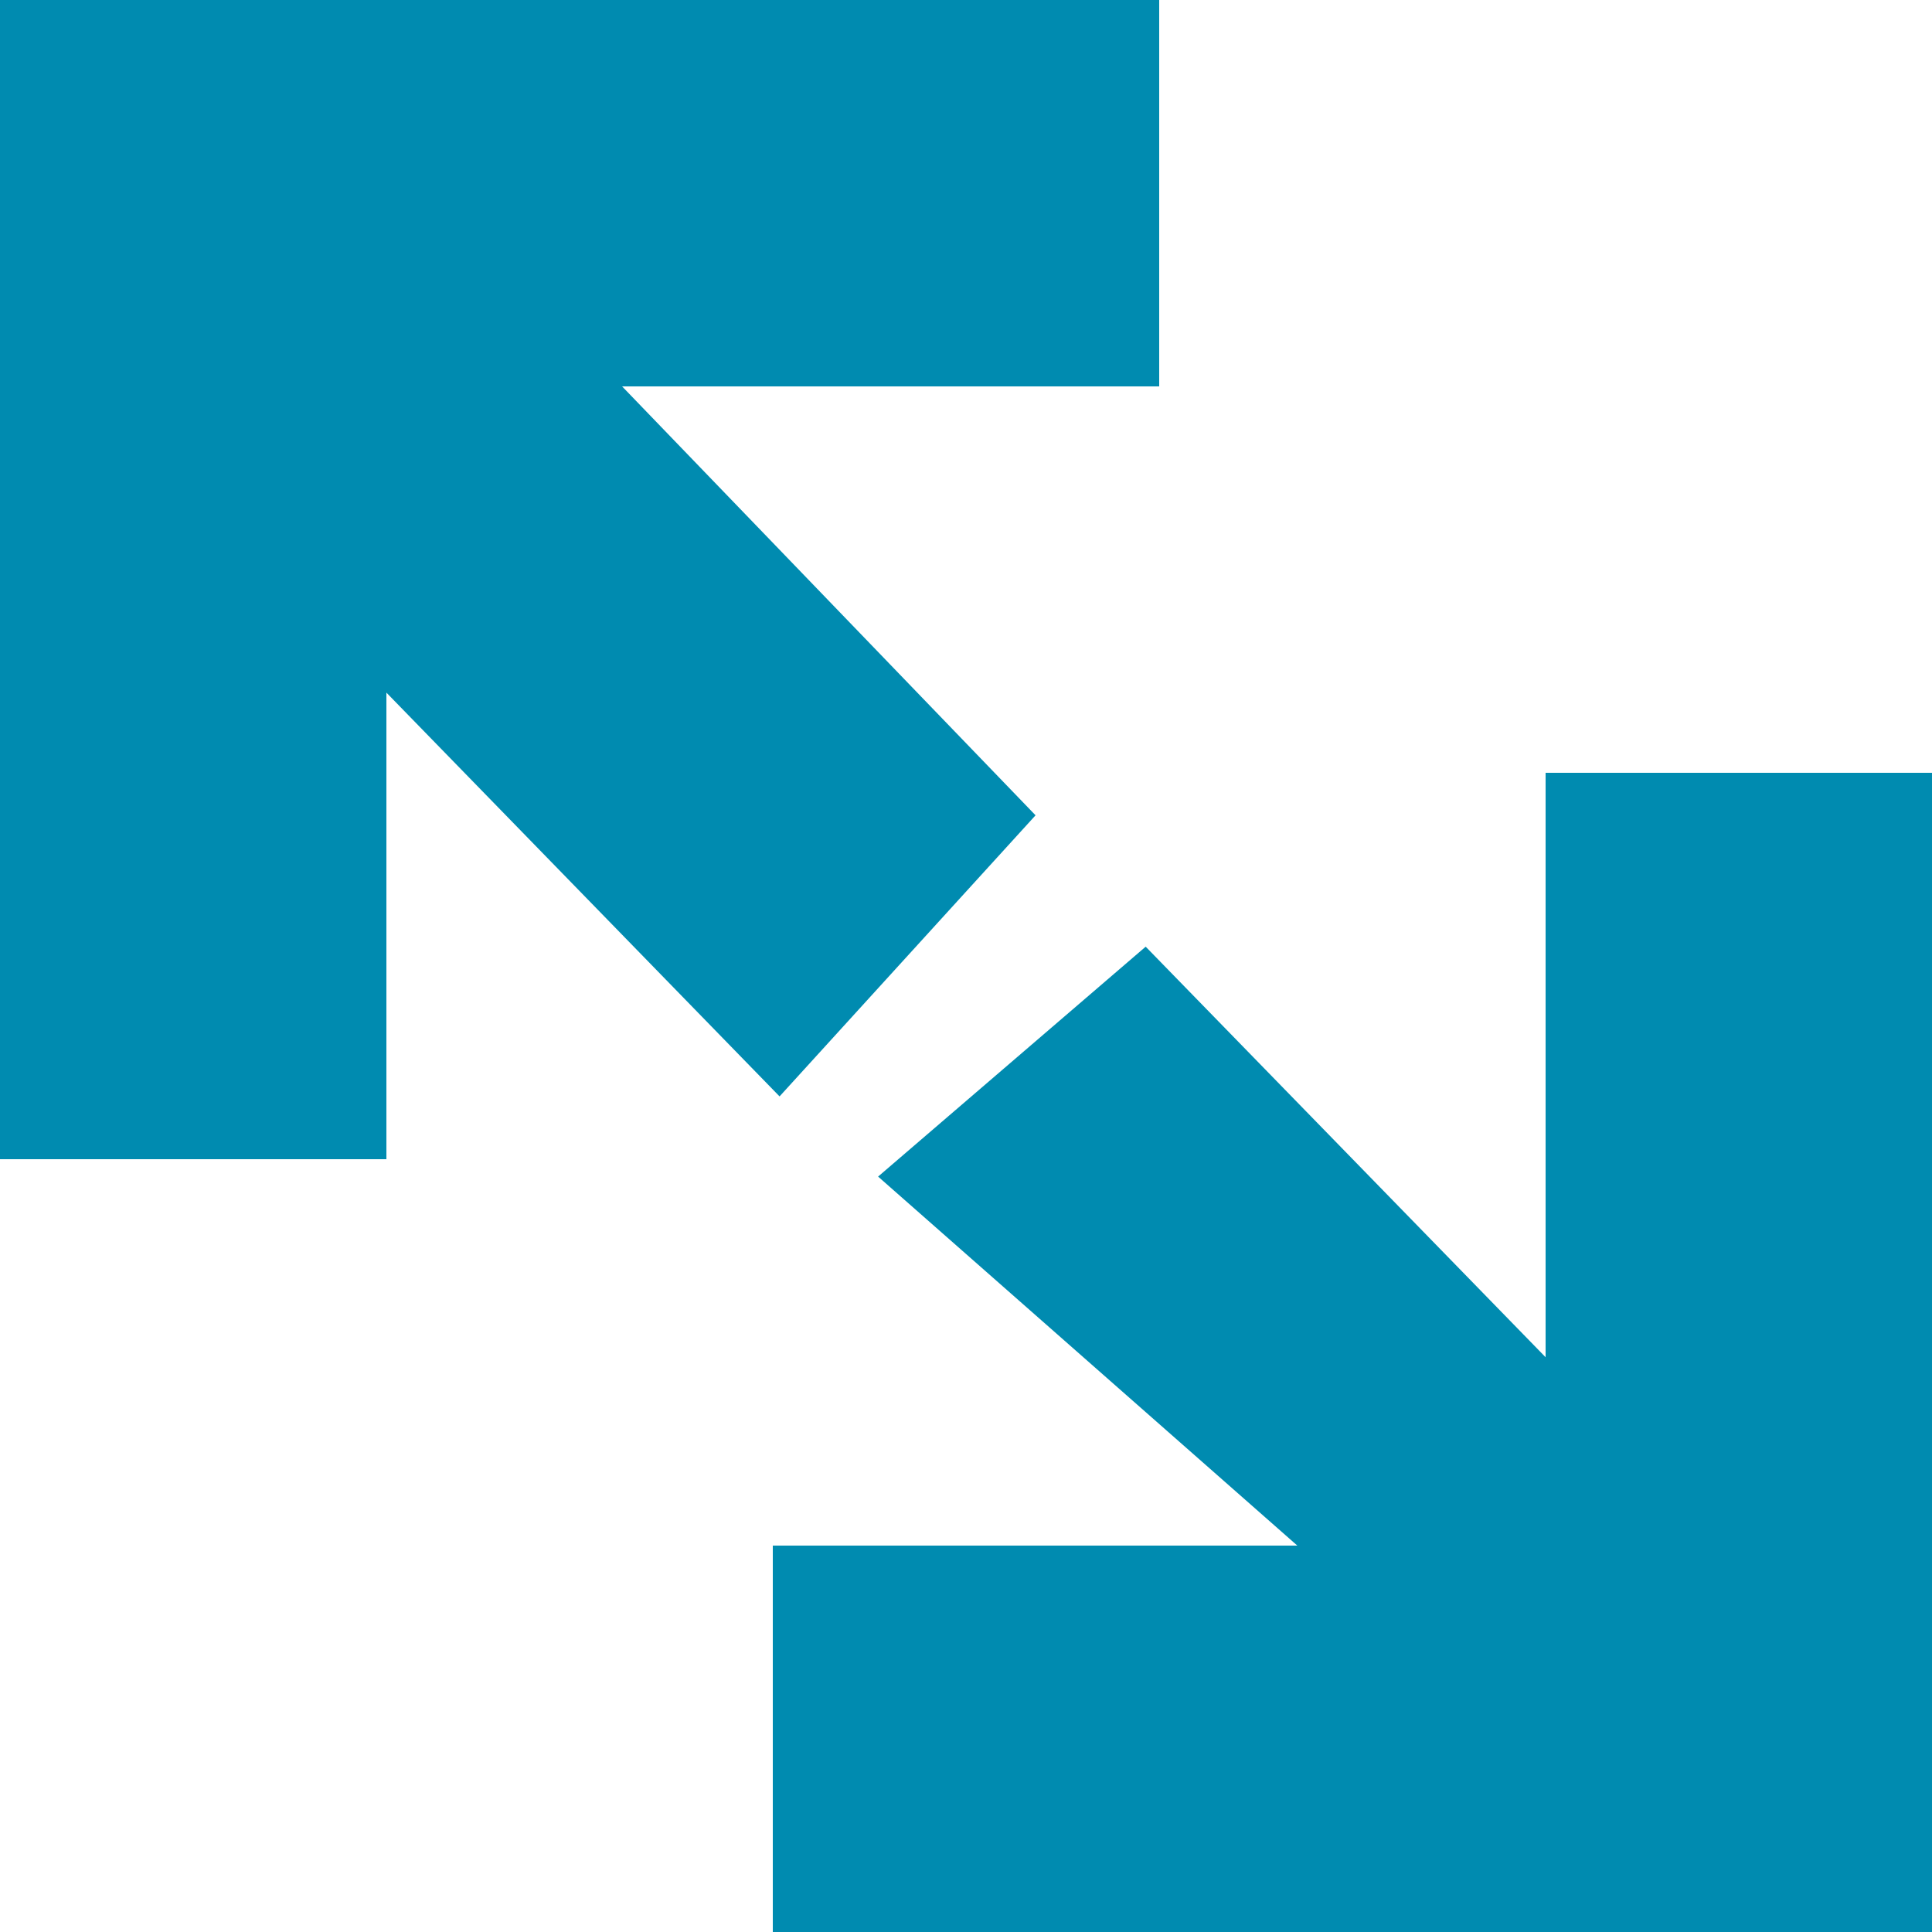
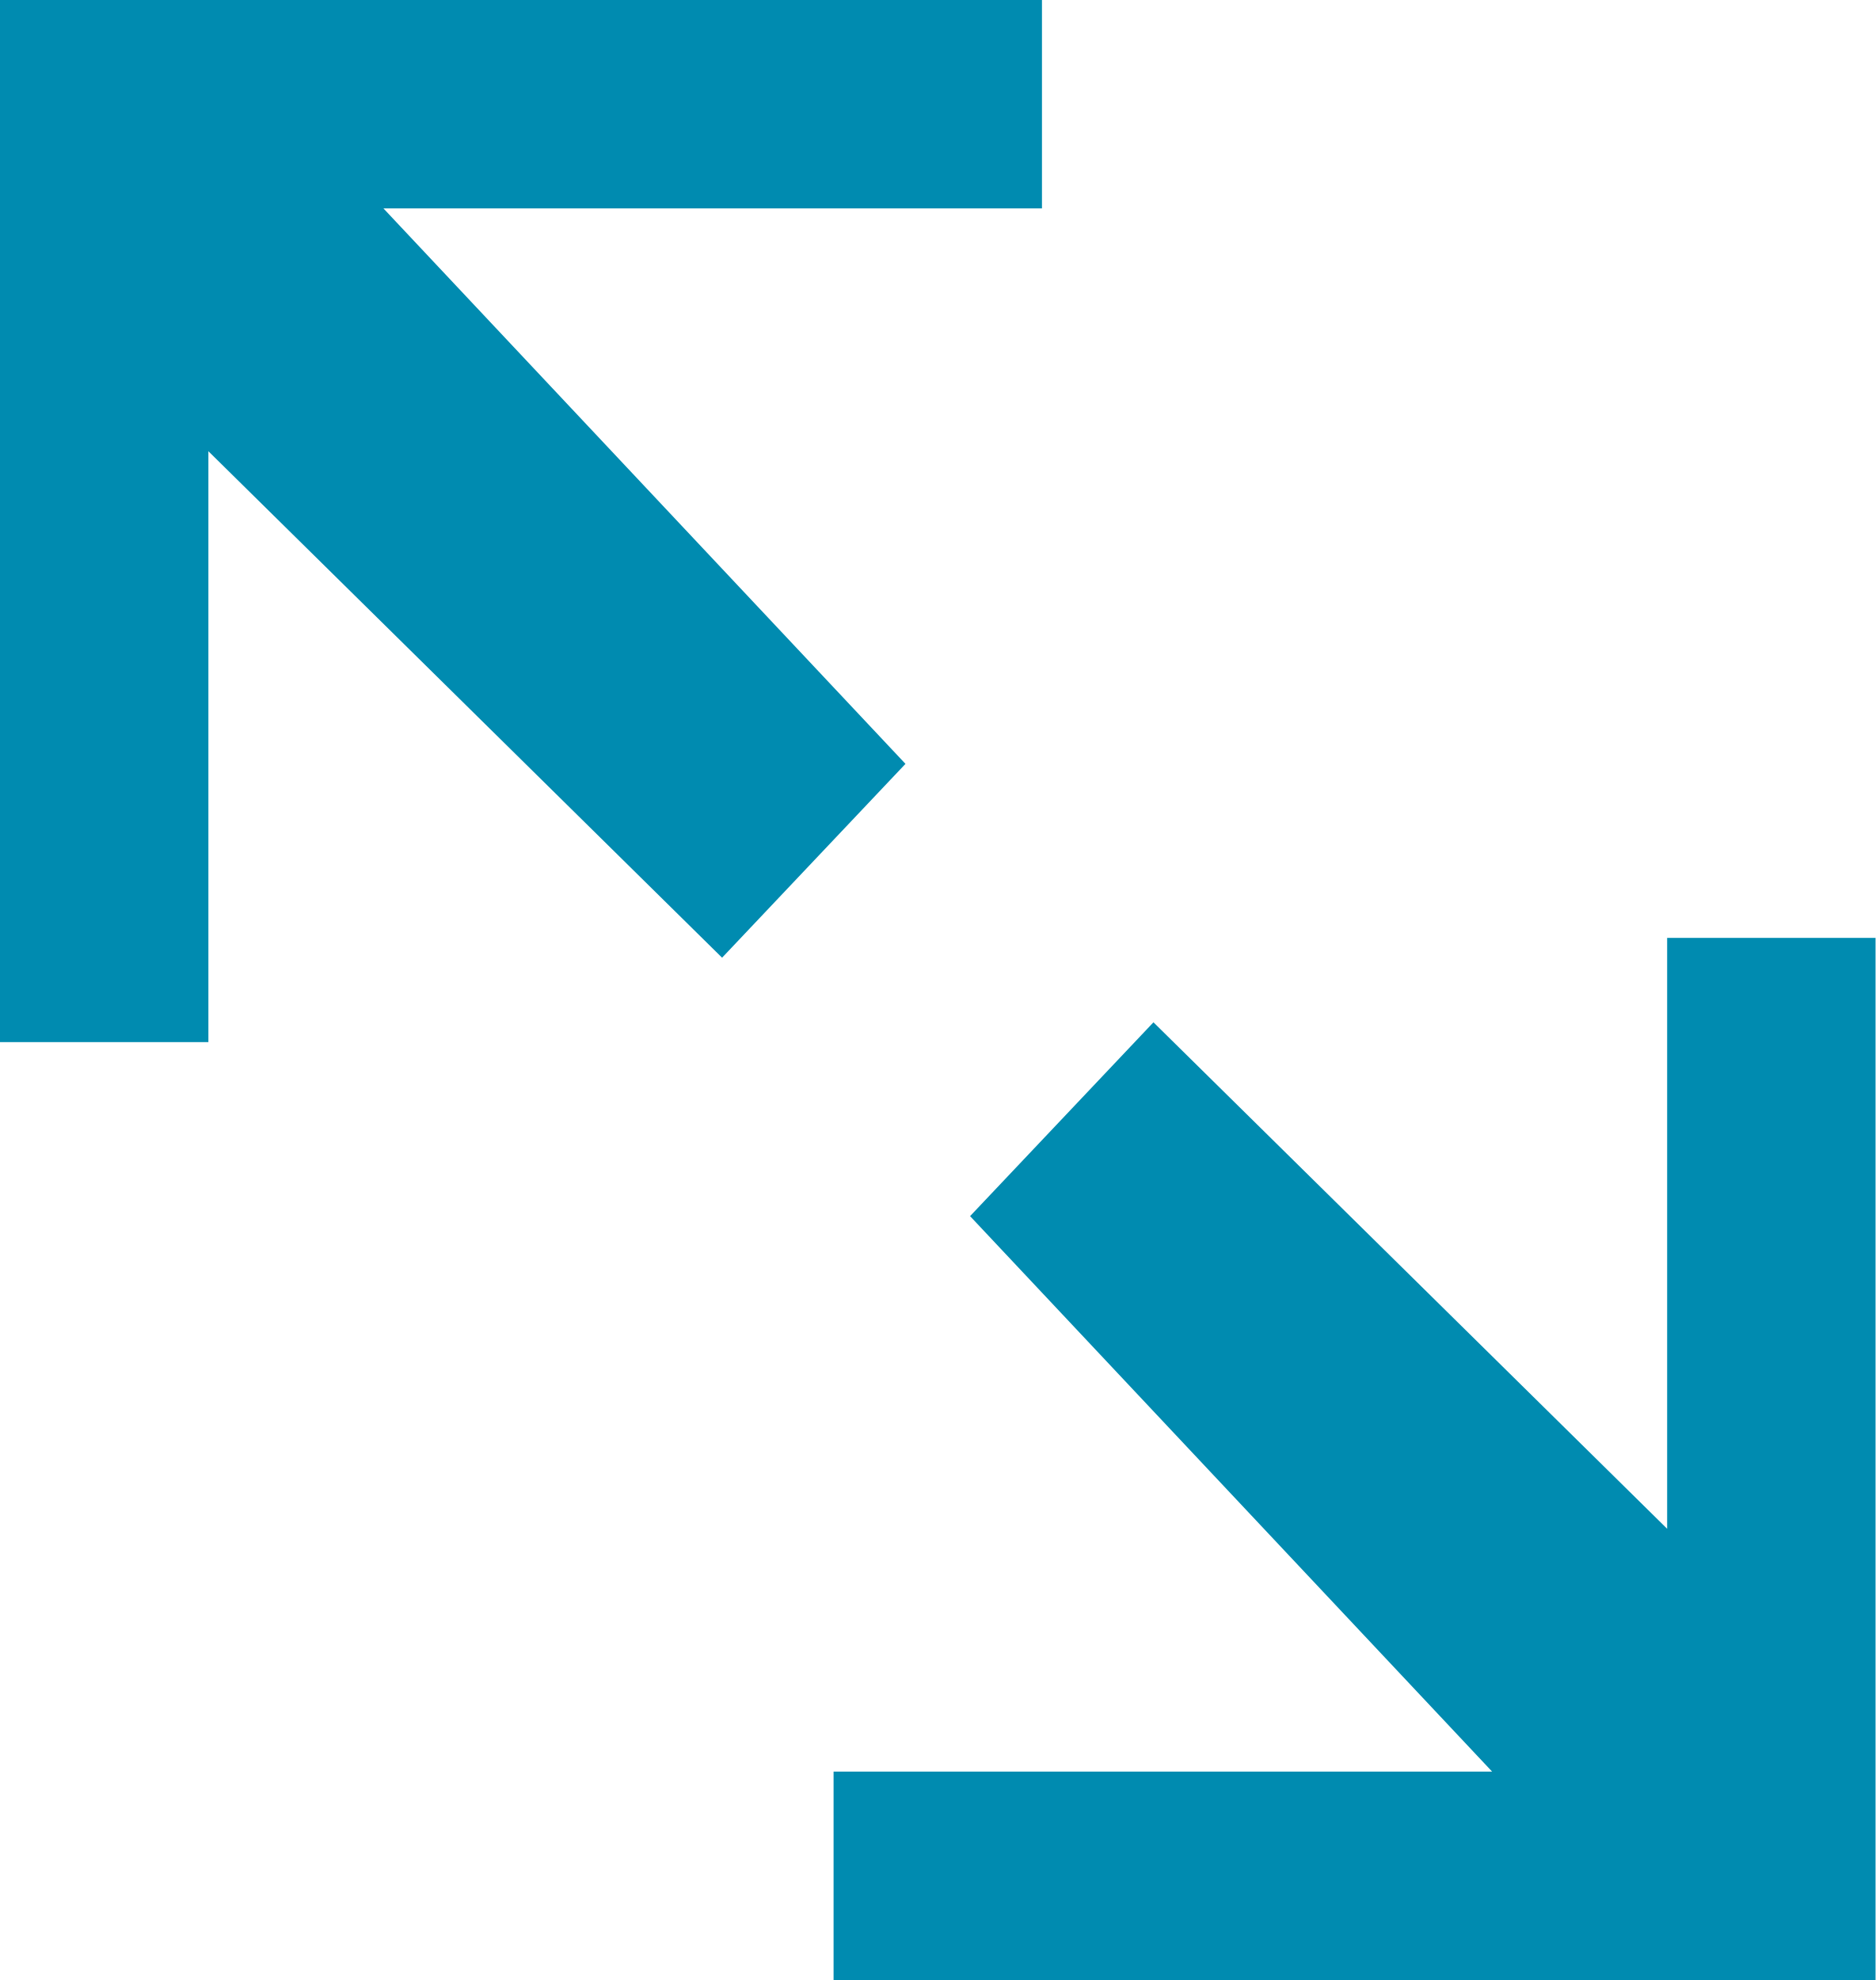
- <svg xmlns="http://www.w3.org/2000/svg" viewBox="0 0 20 20">
+ <svg xmlns="http://www.w3.org/2000/svg" viewBox="0 0 18 19">
  <defs>
    <style>.a{fill:#008bb0;}</style>
  </defs>
-   <polygon class="a" points="16 8 16 14.05 11.86 9.8 9.09 12.18 13.43 16 8 16 8 20 20 20 20 8 16 8" />
-   <polygon class="a" points="10.72 8.44 6.44 4 12 4 12 0 0 0 0 12 4 12 4 7.17 8.07 11.35 10.72 8.44" />
+   <polygon class="a" points="0 10 0 0 10 0 10 2 3.68 2 8.69 7.33 6.93 9.19 2 4.33 2 10 0 10" />
+   <polygon class="a" points="18 9 18 19 8 19 8 17 14.32 17 9.31 11.67 11.07 9.81 16 14.67 16 9 18 9" />
</svg>
